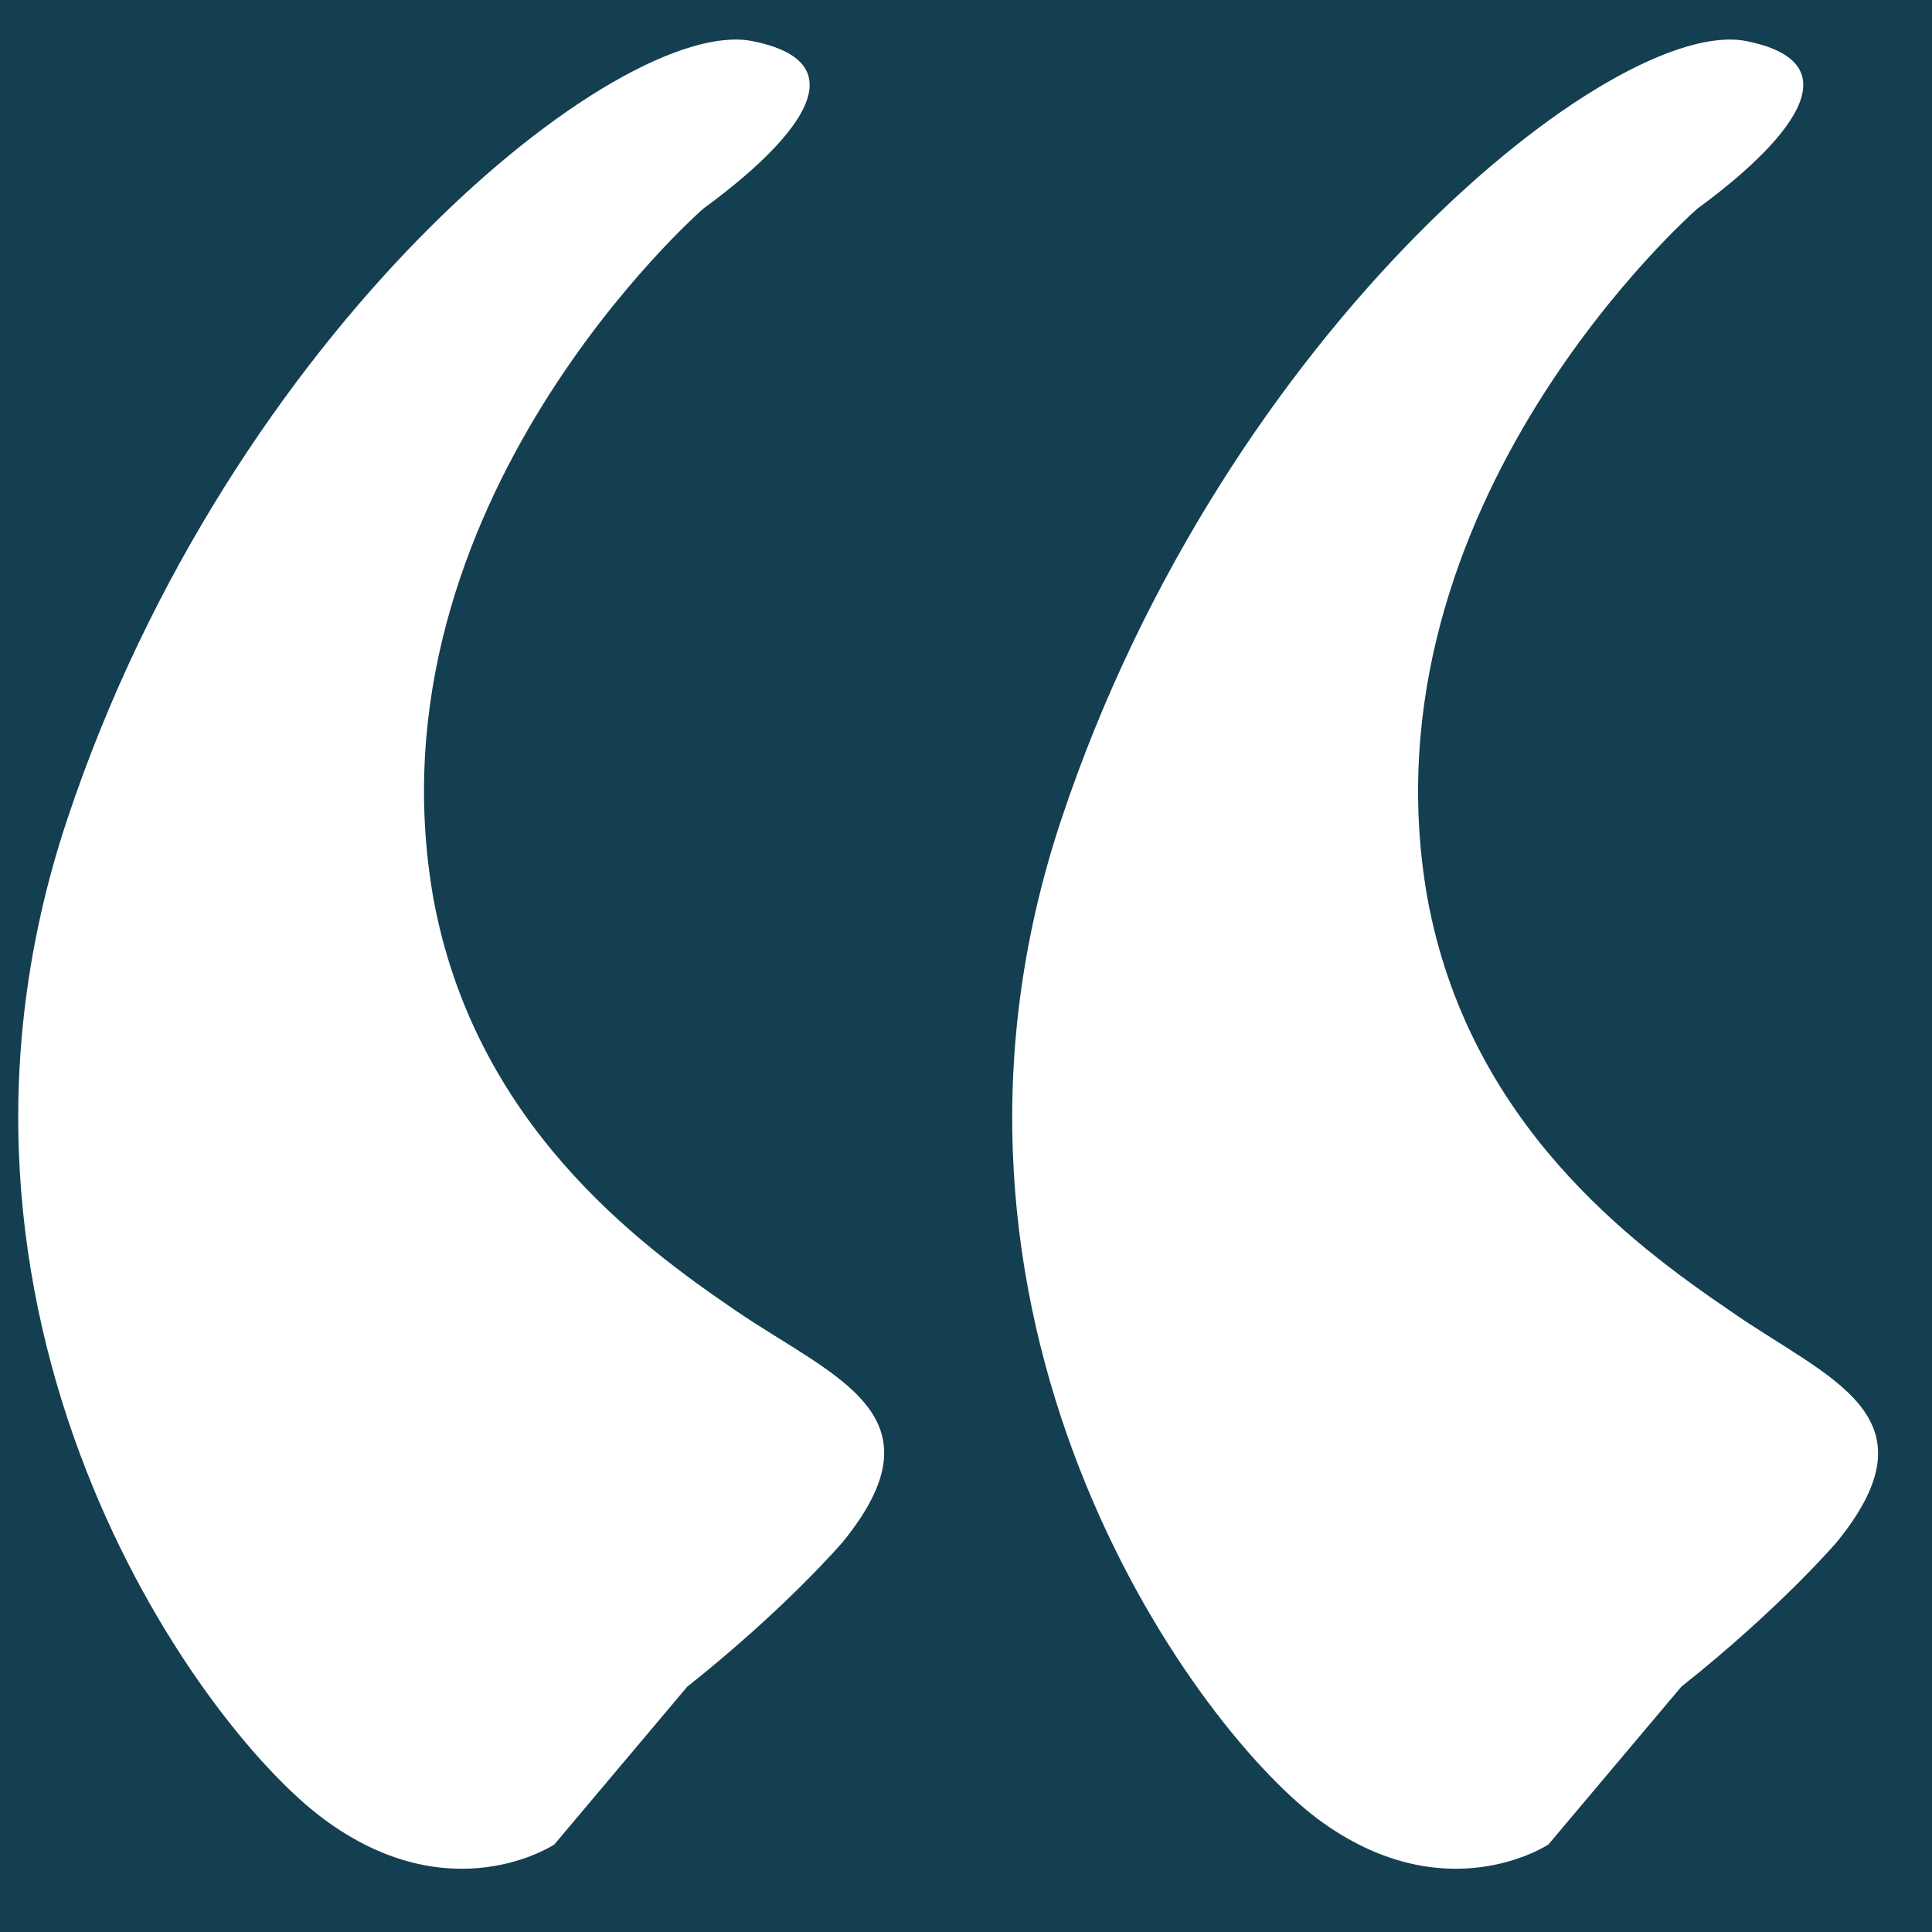
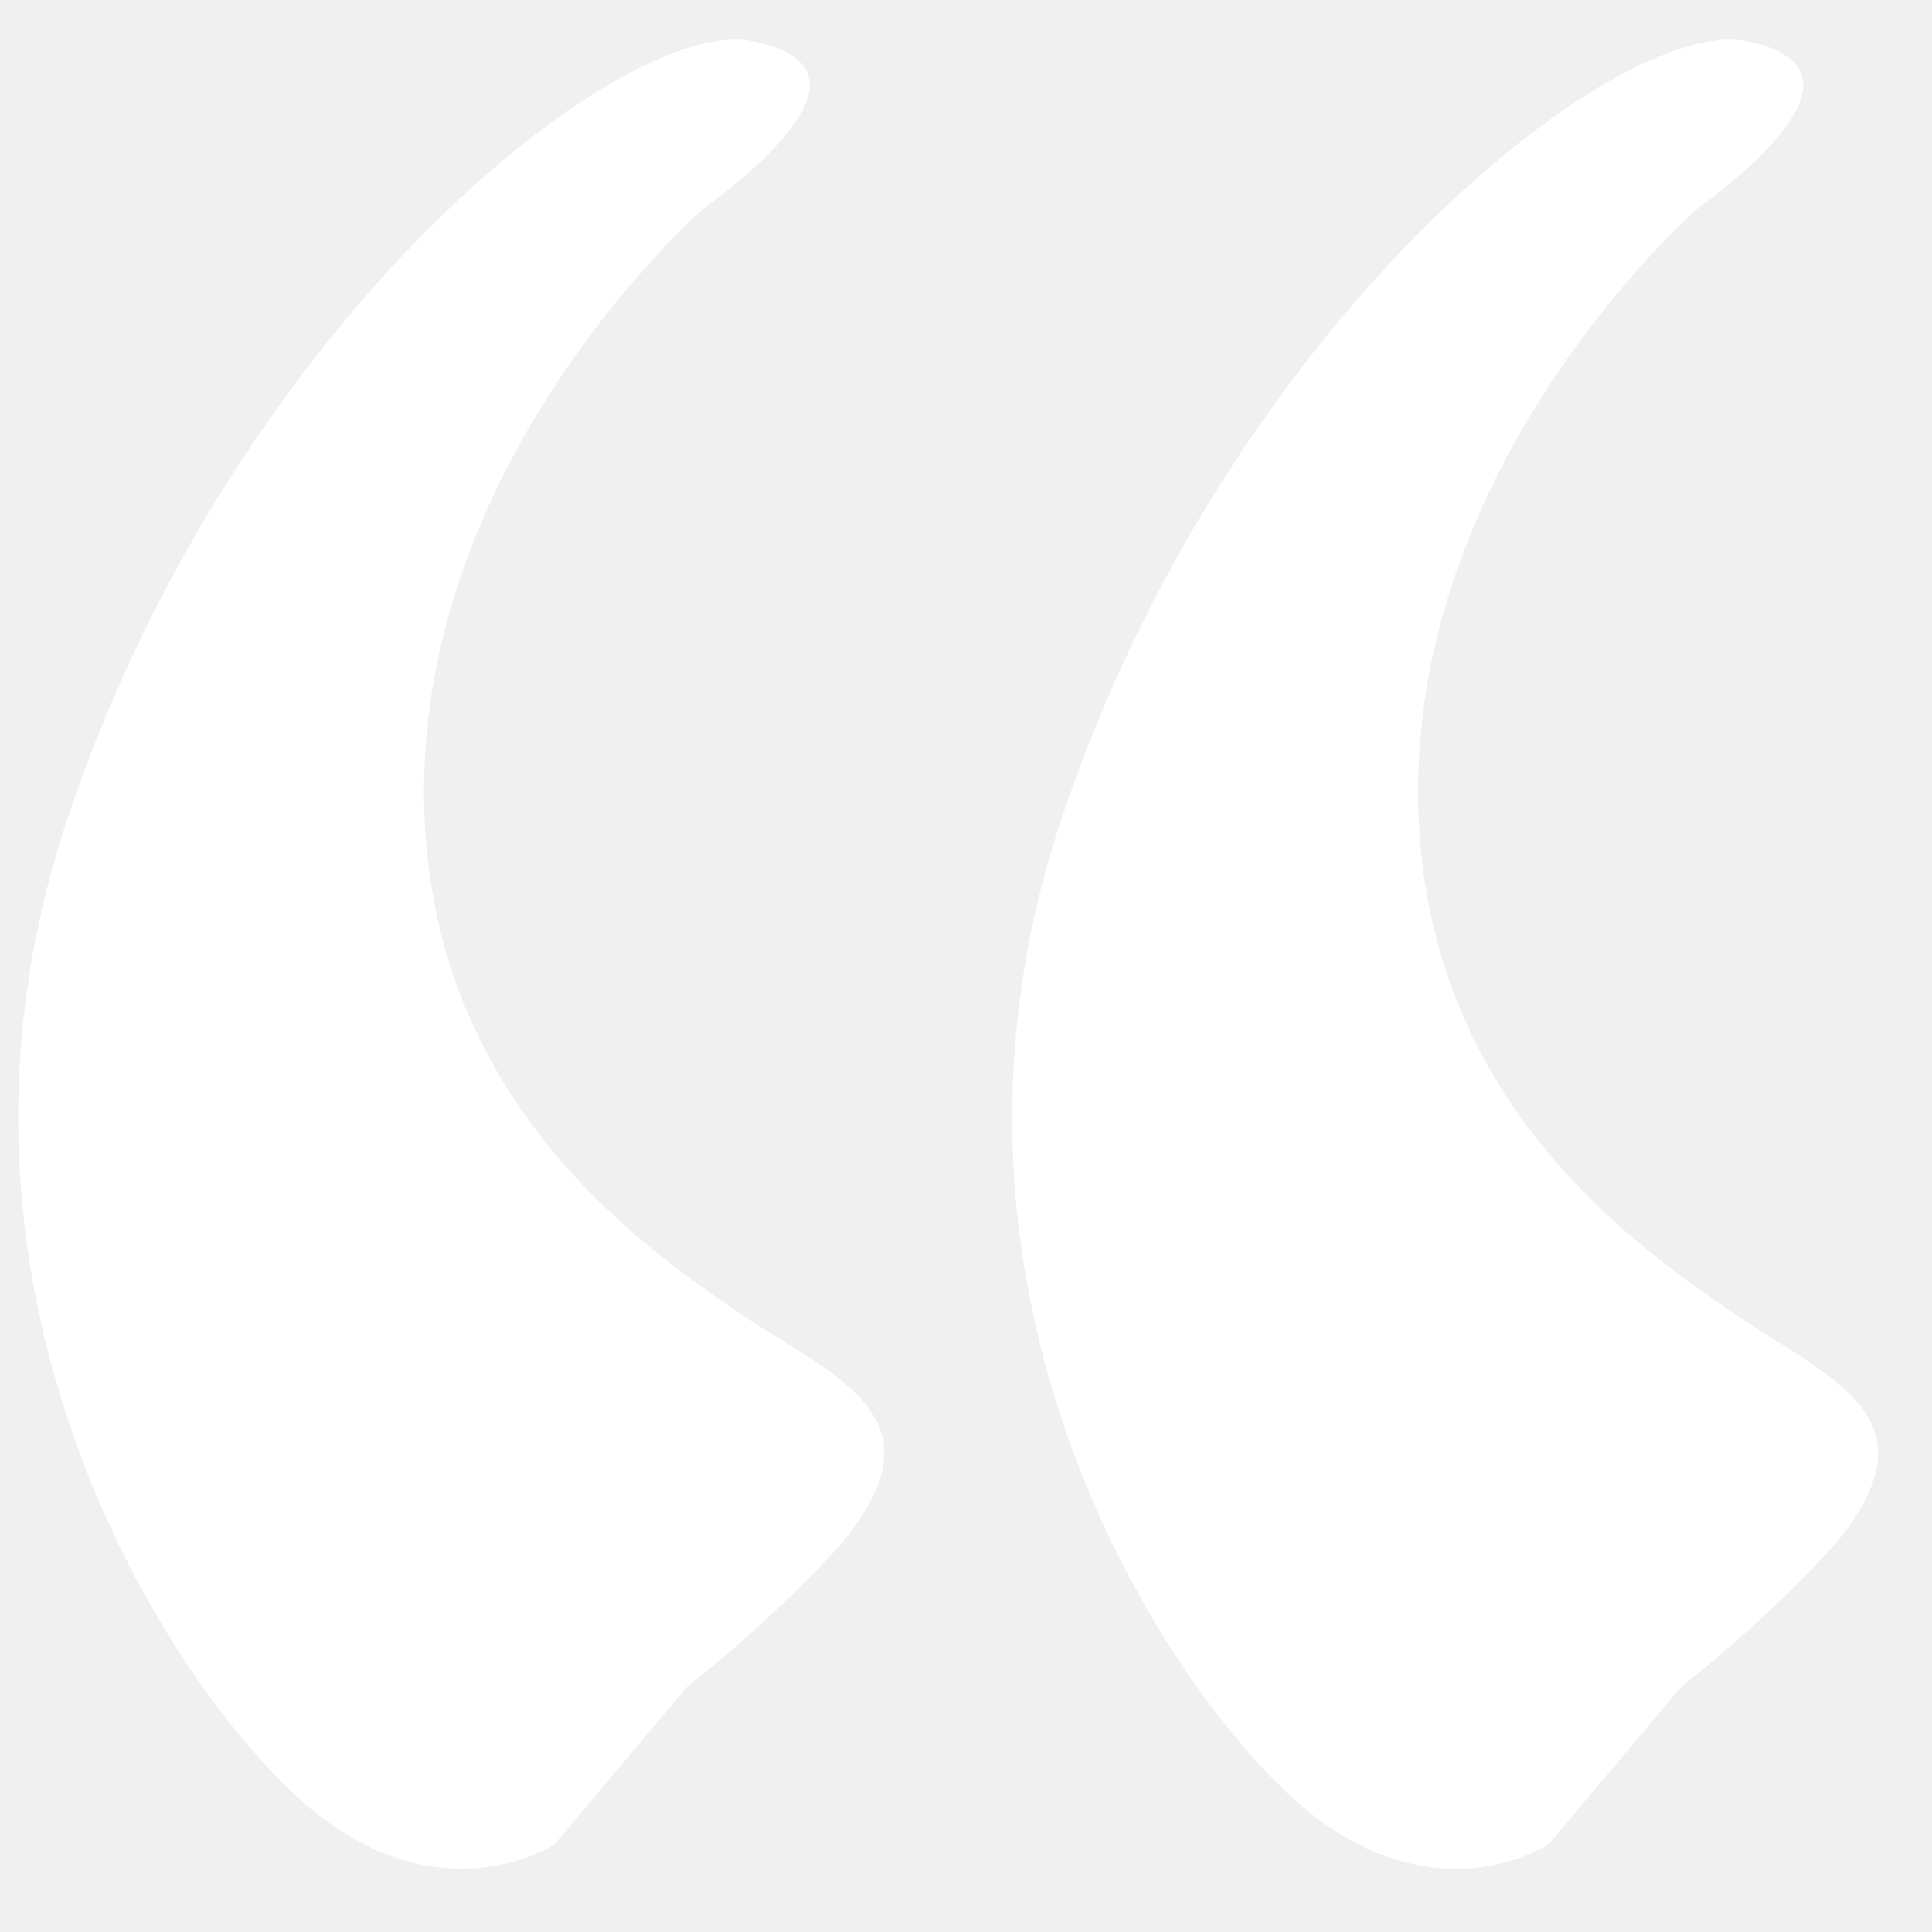
<svg xmlns="http://www.w3.org/2000/svg" version="1.1" id="Layer_2" x="0px" y="0px" viewBox="0 0 178.8 178.8" style="enable-background:new 0 0 178.8 178.8;" xml:space="preserve">
  <style type="text/css">
- 	.st0{fill:#133F51;}
- 	.st1{display:none;fill:#FFFFFF;}
+ 	.st0{display:none;fill:#133F51;}
+ 	.st1{display:none;fill:#FFFFFF;enable-background:new    ;}
	.st2{font-family:'GoudyOldStyleT-Regular';}
	.st3{font-size:645.898px;}
	.st4{fill:#FFFFFF;}
</style>
  <rect class="st0" width="178.8" height="178.8" />
  <text transform="matrix(1 0 0 1 55.9151 470.6187)" class="st1 st2 st3">‘</text>
  <text transform="matrix(1 0 0 1 -40.0849 470.6188)" class="st1 st2 st3">‘</text>
  <path class="st4" d="M65.1,19.3c0,0-31.4,27.3-25,63.8c3.8,20.8,18.9,32,28,38.2s19.5,9.6,9.9,21.4c0,0-5.2,6.1-14.4,13.4  l-12.3,14.6c0,0-9.6,6.4-21.4-2.4S-9,121.6,6.2,75.9S57.4,1.4,69.6,3.8S69.9,15.8,65.1,19.3z" />
-   <path class="st4" d="M157.1,19.3c0,0-31.4,27.3-25,63.8c3.8,20.8,18.9,32,28,38.2c9,6.3,19.5,9.6,9.9,21.4c0,0-5.2,6.1-14.4,13.4  l-12.3,14.6c0,0-9.6,6.4-21.4-2.4C110,159.3,83,121.6,98.2,75.9s51.3-74.5,63.4-72.1C173.7,6.2,161.9,15.8,157.1,19.3z" />
+   <path class="st4" d="M157.1,19.3c0,0-31.4,27.3-25,63.8c3.8,20.8,18.9,32,28,38.2c9,6.3,19.5,9.6,9.9,21.4c0,0-5.2,6.1-14.4,13.4  l-12.3,14.6c0,0-9.6,6.4-21.4-2.4c-11.9-9-38.9-46.7-23.7-92.4s51.3-74.5,63.4-72.1C173.7,6.2,161.9,15.8,157.1,19.3z" />
</svg>
